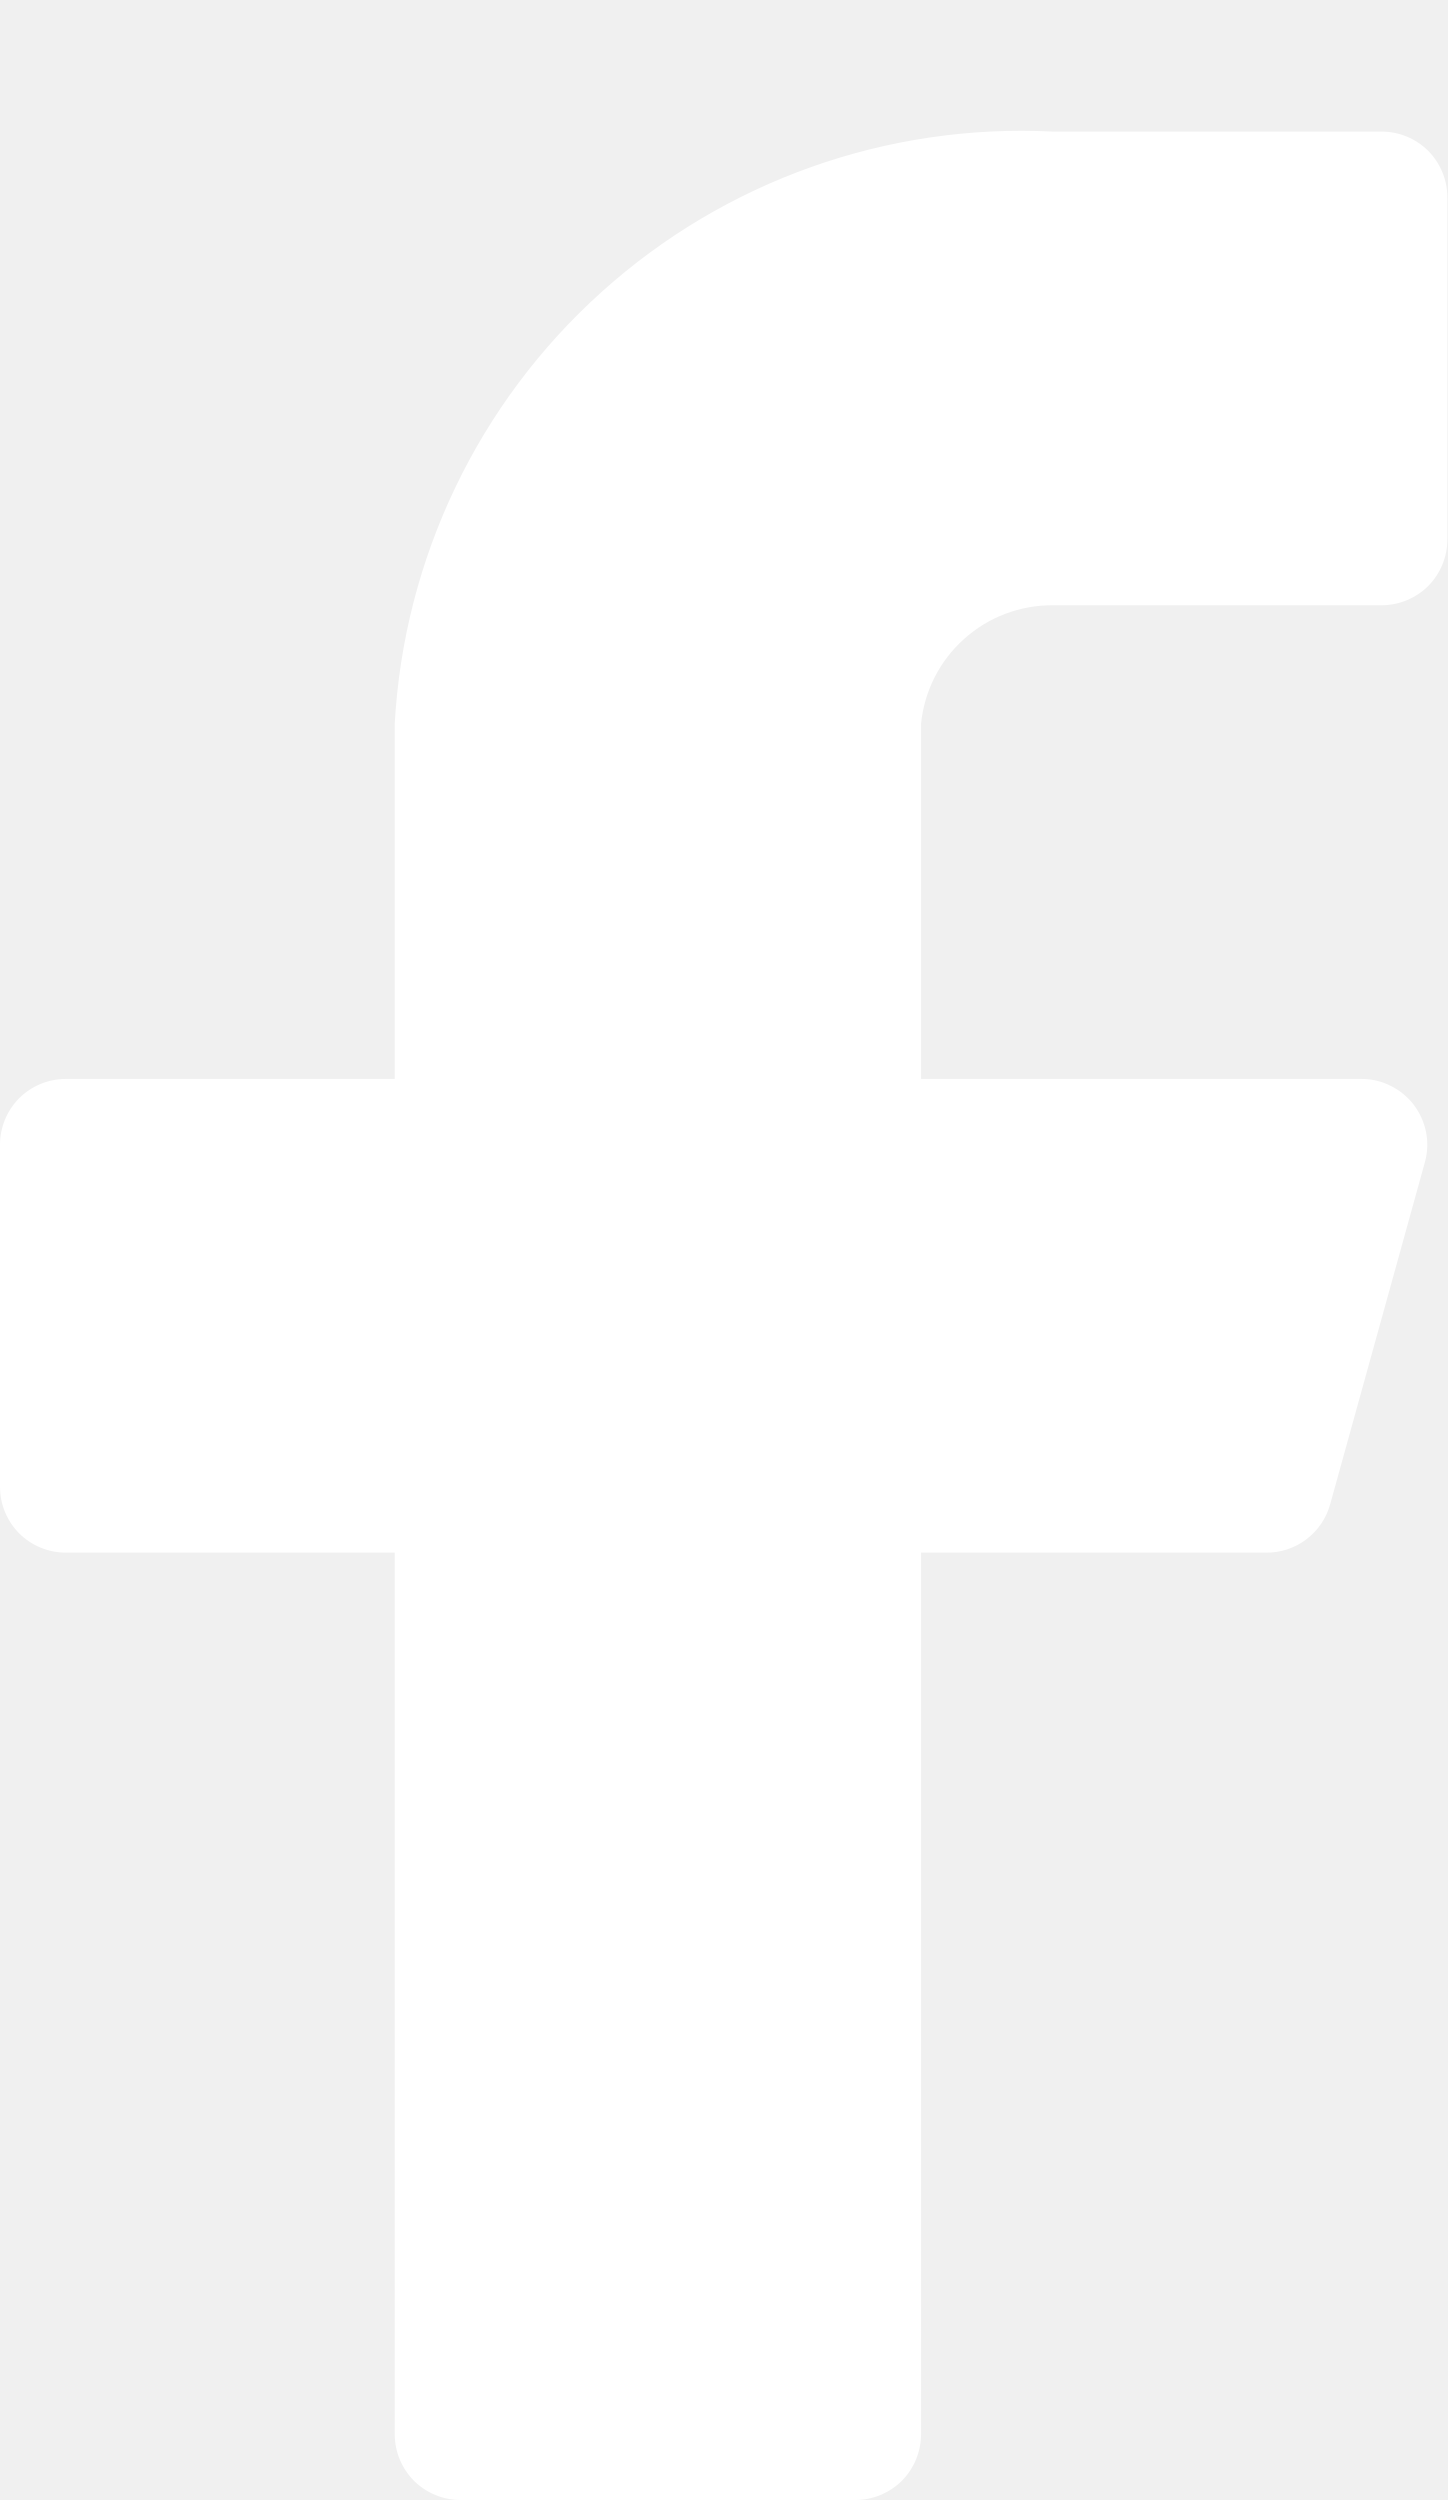
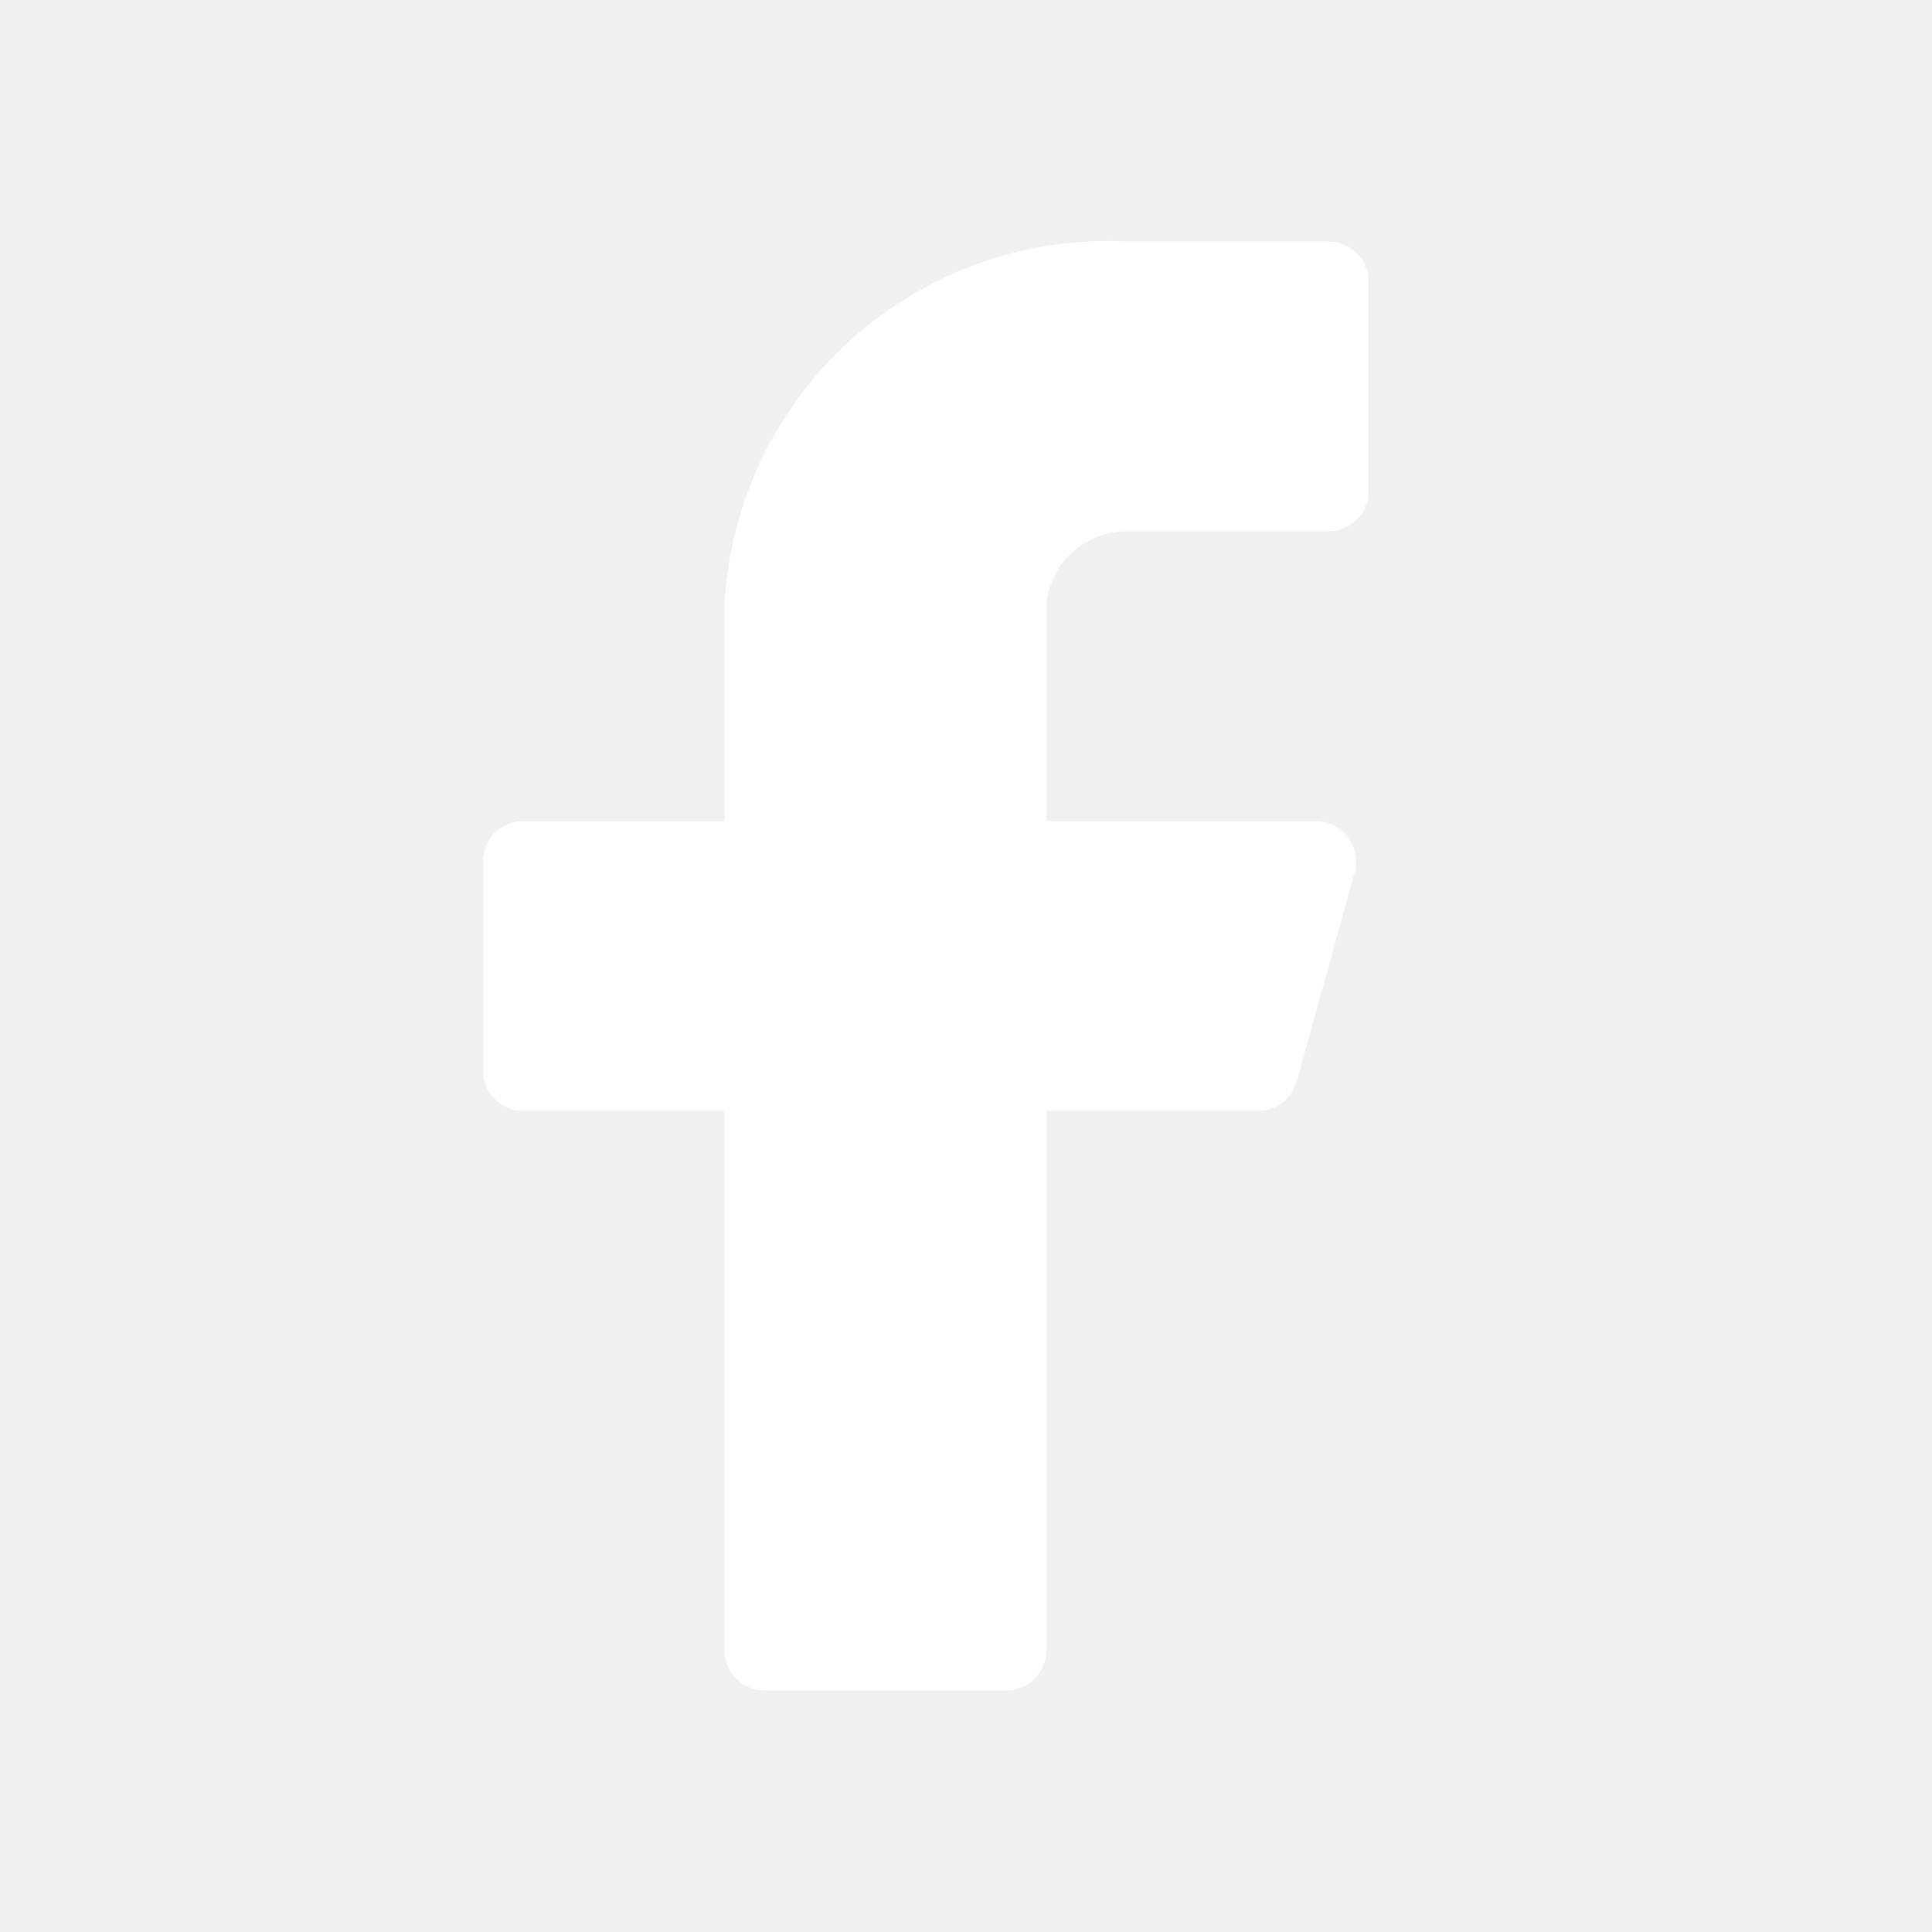
- <svg xmlns="http://www.w3.org/2000/svg" width="11" height="19" viewBox="0 0 11 19" fill="none">
-   <path d="M11 1.5C11 1.367 10.947 1.24 10.854 1.146C10.76 1.053 10.633 1 10.5 1H8C6.741 0.937 5.509 1.375 4.572 2.219C3.635 3.062 3.07 4.242 3 5.5V8.2H0.5C0.367 8.2 0.24 8.253 0.146 8.346C0.053 8.44 0 8.567 0 8.7V11.3C0 11.433 0.053 11.56 0.146 11.654C0.24 11.747 0.367 11.8 0.5 11.8H3V18.5C3 18.633 3.053 18.76 3.146 18.854C3.24 18.947 3.367 19 3.5 19H6.5C6.633 19 6.76 18.947 6.854 18.854C6.947 18.76 7 18.633 7 18.5V11.8H9.62C9.731 11.802 9.84 11.766 9.928 11.699C10.017 11.632 10.081 11.537 10.11 11.43L10.83 8.83C10.85 8.756 10.853 8.679 10.838 8.604C10.823 8.529 10.791 8.458 10.745 8.397C10.698 8.336 10.639 8.287 10.57 8.253C10.502 8.218 10.427 8.2 10.35 8.2H7V5.5C7.025 5.252 7.141 5.023 7.326 4.857C7.511 4.69 7.751 4.599 8 4.6H10.5C10.633 4.6 10.76 4.547 10.854 4.454C10.947 4.36 11 4.233 11 4.1V1.5Z" fill="white" />
+ <svg xmlns="http://www.w3.org/2000/svg" width="24" height="24" viewBox="0 0 24 24" fill="none">
+   <path d="M17 3.5C17 3.367 16.947 3.24 16.854 3.146C16.76 3.053 16.633 3 16.5 3H14C12.741 2.937 11.509 3.375 10.572 4.219C9.635 5.062 9.07 6.242 9 7.5V10.2H6.5C6.367 10.2 6.24 10.253 6.146 10.346C6.053 10.44 6 10.567 6 10.7V13.3C6 13.433 6.053 13.56 6.146 13.654C6.24 13.747 6.367 13.8 6.5 13.8H9V20.5C9 20.633 9.053 20.76 9.146 20.854C9.24 20.947 9.367 21 9.5 21H12.5C12.633 21 12.76 20.947 12.854 20.854C12.947 20.76 13 20.633 13 20.5V13.8H15.62C15.731 13.802 15.84 13.766 15.928 13.699C16.017 13.632 16.081 13.537 16.11 13.43L16.83 10.83C16.85 10.756 16.853 10.679 16.838 10.604C16.823 10.528 16.791 10.458 16.745 10.397C16.698 10.336 16.639 10.287 16.57 10.253C16.502 10.218 16.427 10.2 16.35 10.2H13V7.5C13.025 7.252 13.141 7.023 13.326 6.857C13.511 6.69 13.751 6.599 14 6.6H16.5C16.633 6.6 16.76 6.547 16.854 6.454C16.947 6.36 17 6.233 17 6.1V3.5Z" fill="white" />
</svg>
